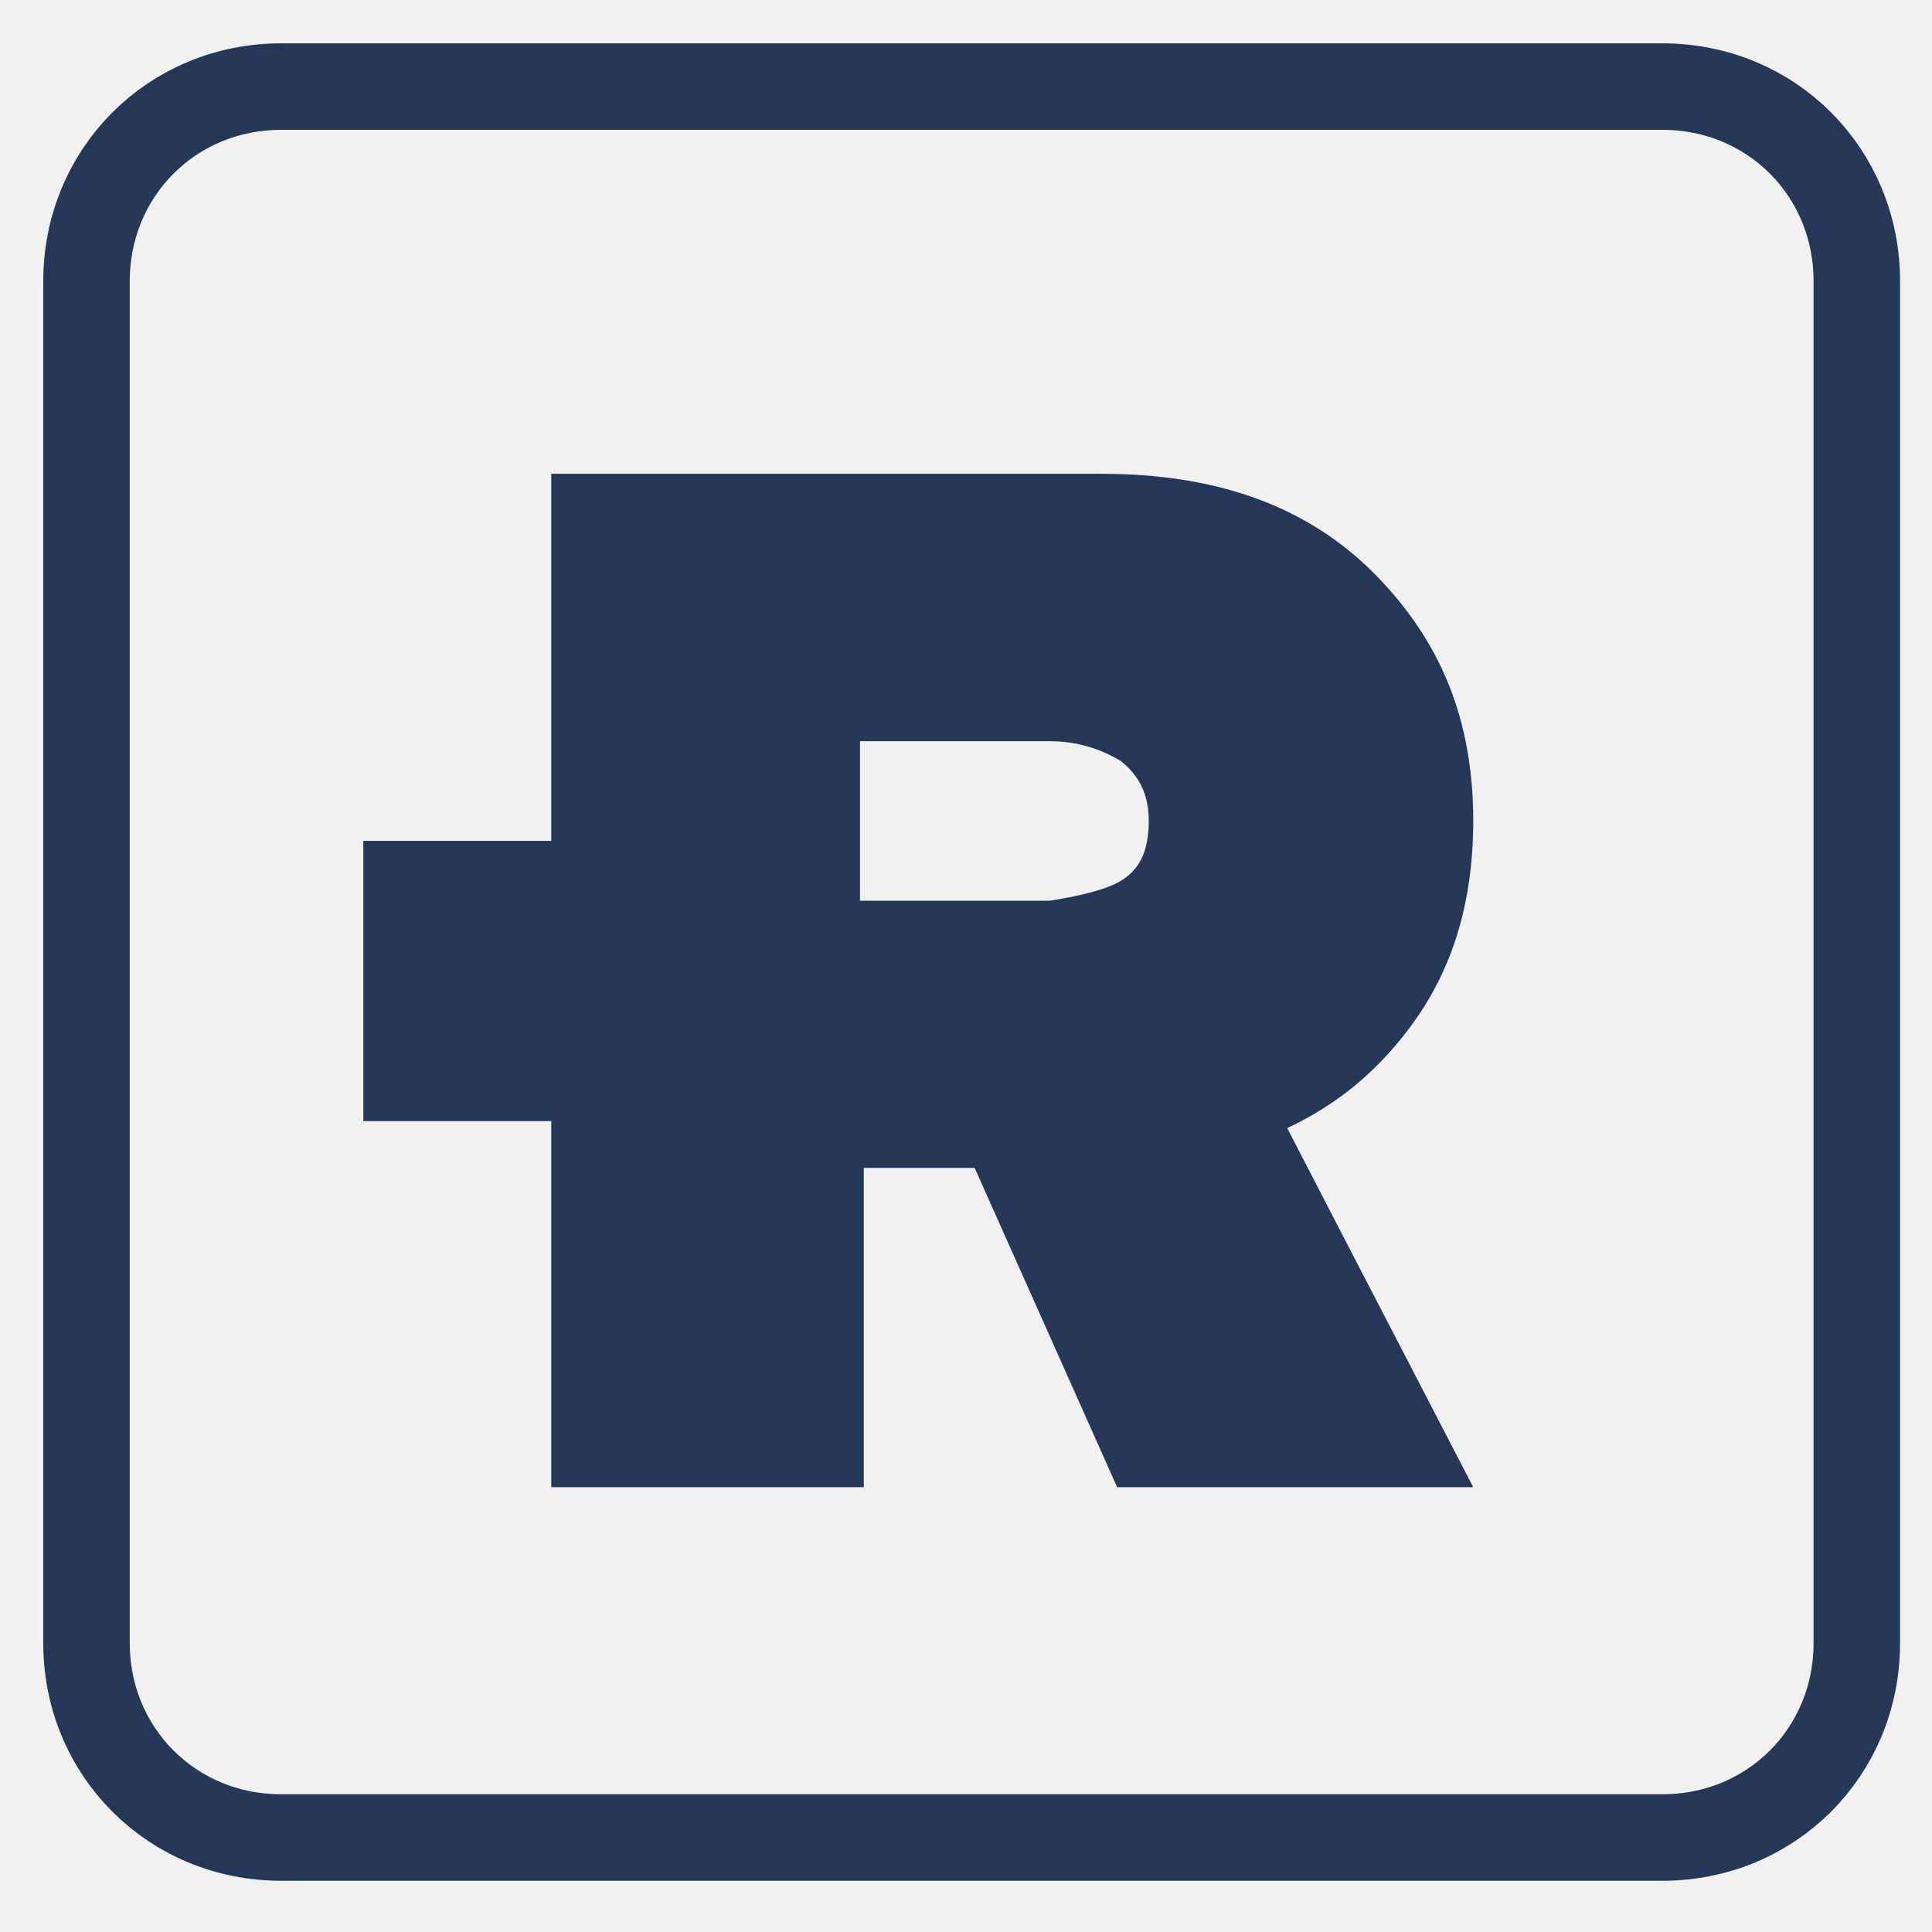
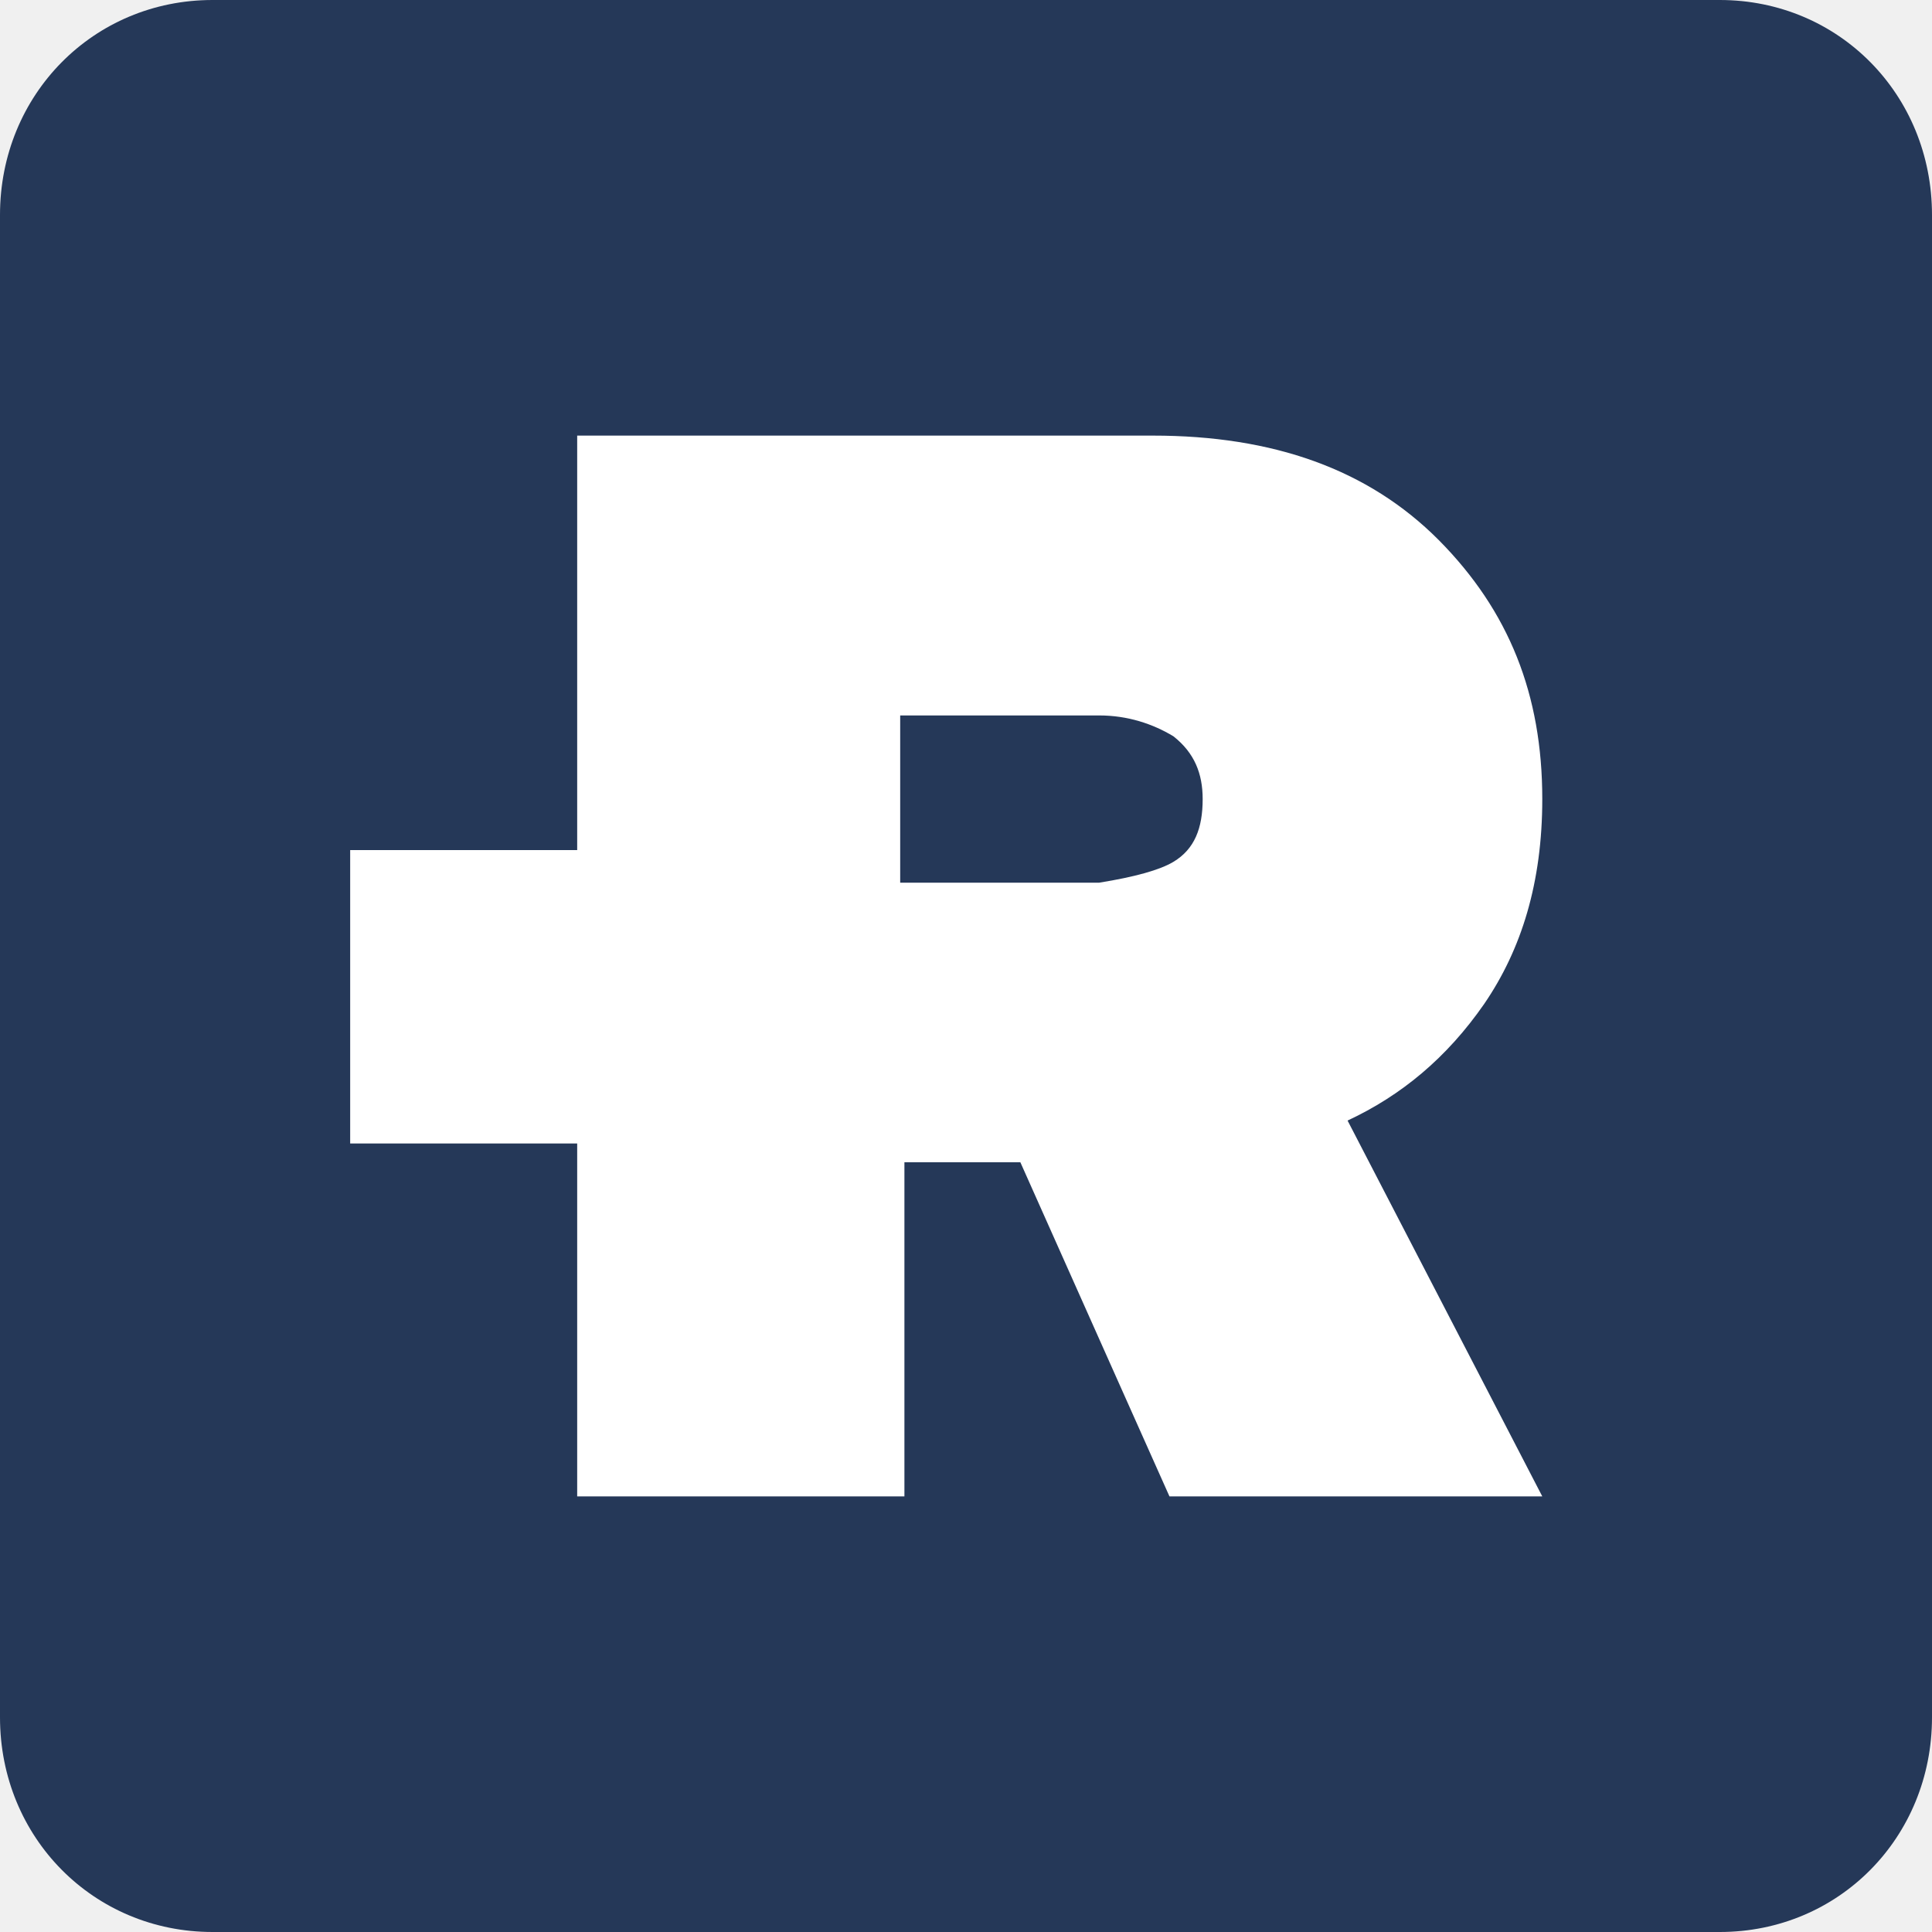
- <svg xmlns="http://www.w3.org/2000/svg" width="67px" height="67px" viewBox="0 0 67 67" version="1.1">
-   <g id="Artboard" stroke="none" stroke-width="1" fill="none" fill-rule="evenodd">
-     <g id="icon" transform="translate(3, 3)">
-       <g id="e45iW5UIr-link" transform="translate(16.08, 13.2)" fill="#253858" fill-rule="nonzero">
-         <path d="M14.72,24.302 L10.876,24.302 L10.876,35.373 L0.037,35.373 C0.037,14.286 0.037,2.576 0.037,0.23 C11.48,0.23 17.842,0.23 19.109,0.23 C23.092,0.23 26.244,1.337 28.578,3.69 C30.913,6.044 32.01,8.806 32.01,12.266 C32.01,15.036 31.318,17.248 30.088,19.045 C28.851,20.842 27.341,22.089 25.559,22.921 C25.986,23.753 28.136,27.903 32.01,35.373 C31.185,35.373 27.069,35.373 19.661,35.373 L14.72,24.302 Z M20.758,12.266 C20.758,11.434 20.486,10.744 19.793,10.195 C19.109,9.779 18.284,9.504 17.327,9.504 C16.885,9.504 14.69,9.504 10.744,9.504 C10.744,9.875 10.744,11.717 10.744,15.036 C14.69,15.036 16.885,15.036 17.327,15.036 C18.512,14.85 19.337,14.62 19.793,14.345 C20.486,13.929 20.758,13.239 20.758,12.266 Z" id="e45iW5UIr" />
+ <svg xmlns="http://www.w3.org/2000/svg" xmlns:xlink="http://www.w3.org/1999/xlink" version="1.1" preserveAspectRatio="xMidYMid meet" viewBox="0 0 64 64" width="64" height="64">
+   <defs>
+     <path d="M0 56.89C0 60.87 3.1 64 7.04 64C12.03 64 51.97 64 56.97 64C60.91 64 64 60.87 64 56.89C64 51.92 64 12.09 64 7.12C64 3.13 60.91 0 56.97 0C46.98 0 12.03 0 7.04 0C3.1 0 0 3.13 0 7.12C0 12.09 0 51.92 0 56.89Z" id="a2thdLobjB" />
+     <path d="M29.96 38.5L29.96 49.57C23.45 49.57 19.84 49.57 19.12 49.57C19.12 28.49 19.12 16.78 19.12 14.43C30.56 14.43 36.92 14.43 38.19 14.43C42.17 14.43 45.32 15.54 47.66 17.89C49.99 20.24 51.09 23.01 51.09 26.47C51.09 29.24 50.4 31.45 49.17 33.25C47.93 35.04 46.42 36.29 44.64 37.12C45.07 37.95 47.22 42.1 51.09 49.57C50.27 49.57 46.15 49.57 38.74 49.57C38.41 48.83 36.76 45.14 33.8 38.5L29.96 38.5ZM38.87 24.39C38.19 23.98 37.36 23.7 36.41 23.7C35.96 23.7 33.77 23.7 29.82 23.7C29.82 24.08 29.82 25.92 29.82 29.24C33.77 29.24 35.96 29.24 36.41 29.24C37.59 29.05 38.42 28.82 38.87 28.55C39.57 28.13 39.84 27.44 39.84 26.47C39.84 25.63 39.57 24.94 38.87 24.39Z" id="dpFjlkL2b" />
+     <path d="M27.8 28.16C27.8 28.16 27.8 28.16 27.8 28.16C27.8 33.99 27.8 37.23 27.8 37.88C27.8 37.88 27.8 37.88 27.8 37.88C18.08 37.88 12.68 37.88 11.6 37.88C11.6 37.88 11.6 37.88 11.6 37.88C11.6 32.05 11.6 28.81 11.6 28.16C11.6 28.16 11.6 28.16 11.6 28.16C21.32 28.16 26.72 28.16 27.8 28.16Z" id="d1VOB5dvof" />
+   </defs>
+   <g>
+     <g>
+       <g>
+         <use xlink:href="#a2thdLobjB" opacity="1" fill="#253858" fill-opacity="1" />
+         <g>
+           <use xlink:href="#a2thdLobjB" opacity="1" fill-opacity="0" stroke="#253858" stroke-width="0" stroke-opacity="1" />
+         </g>
      </g>
-       <rect id="Rectangle" fill="#253858" x="9.6" y="26.16" width="16.2" height="9.72" />
-       <path d="M0,6.753 C0,11.475 0,49.258 0,53.98 C0,57.754 2.969,60.723 6.75,60.723 C11.537,60.723 49.856,60.723 54.651,60.723 C58.431,60.723 61.393,57.754 61.393,53.98 C61.393,49.258 61.393,11.475 61.393,6.753 C61.393,2.973 58.431,0.003 54.651,0.003 C45.069,0.003 11.537,0.003 6.75,0.003 C2.969,0.003 0,2.973 0,6.753 Z" id="ah6BZhDwS" stroke="#253858" stroke-width="3" fill-rule="nonzero" />
+       <g>
+         <use xlink:href="#dpFjlkL2b" opacity="1" fill="#ffffff" fill-opacity="1" />
+         <g>
+           <use xlink:href="#dpFjlkL2b" opacity="1" fill-opacity="0" stroke="#000000" stroke-width="1" stroke-opacity="0" />
+         </g>
+       </g>
+       <g>
+         <use xlink:href="#d1VOB5dvof" opacity="1" fill="#ffffff" fill-opacity="1" />
+         <g>
+           <use xlink:href="#d1VOB5dvof" opacity="1" fill-opacity="0" stroke="#000000" stroke-width="1" stroke-opacity="0" />
+         </g>
+       </g>
    </g>
  </g>
</svg>
